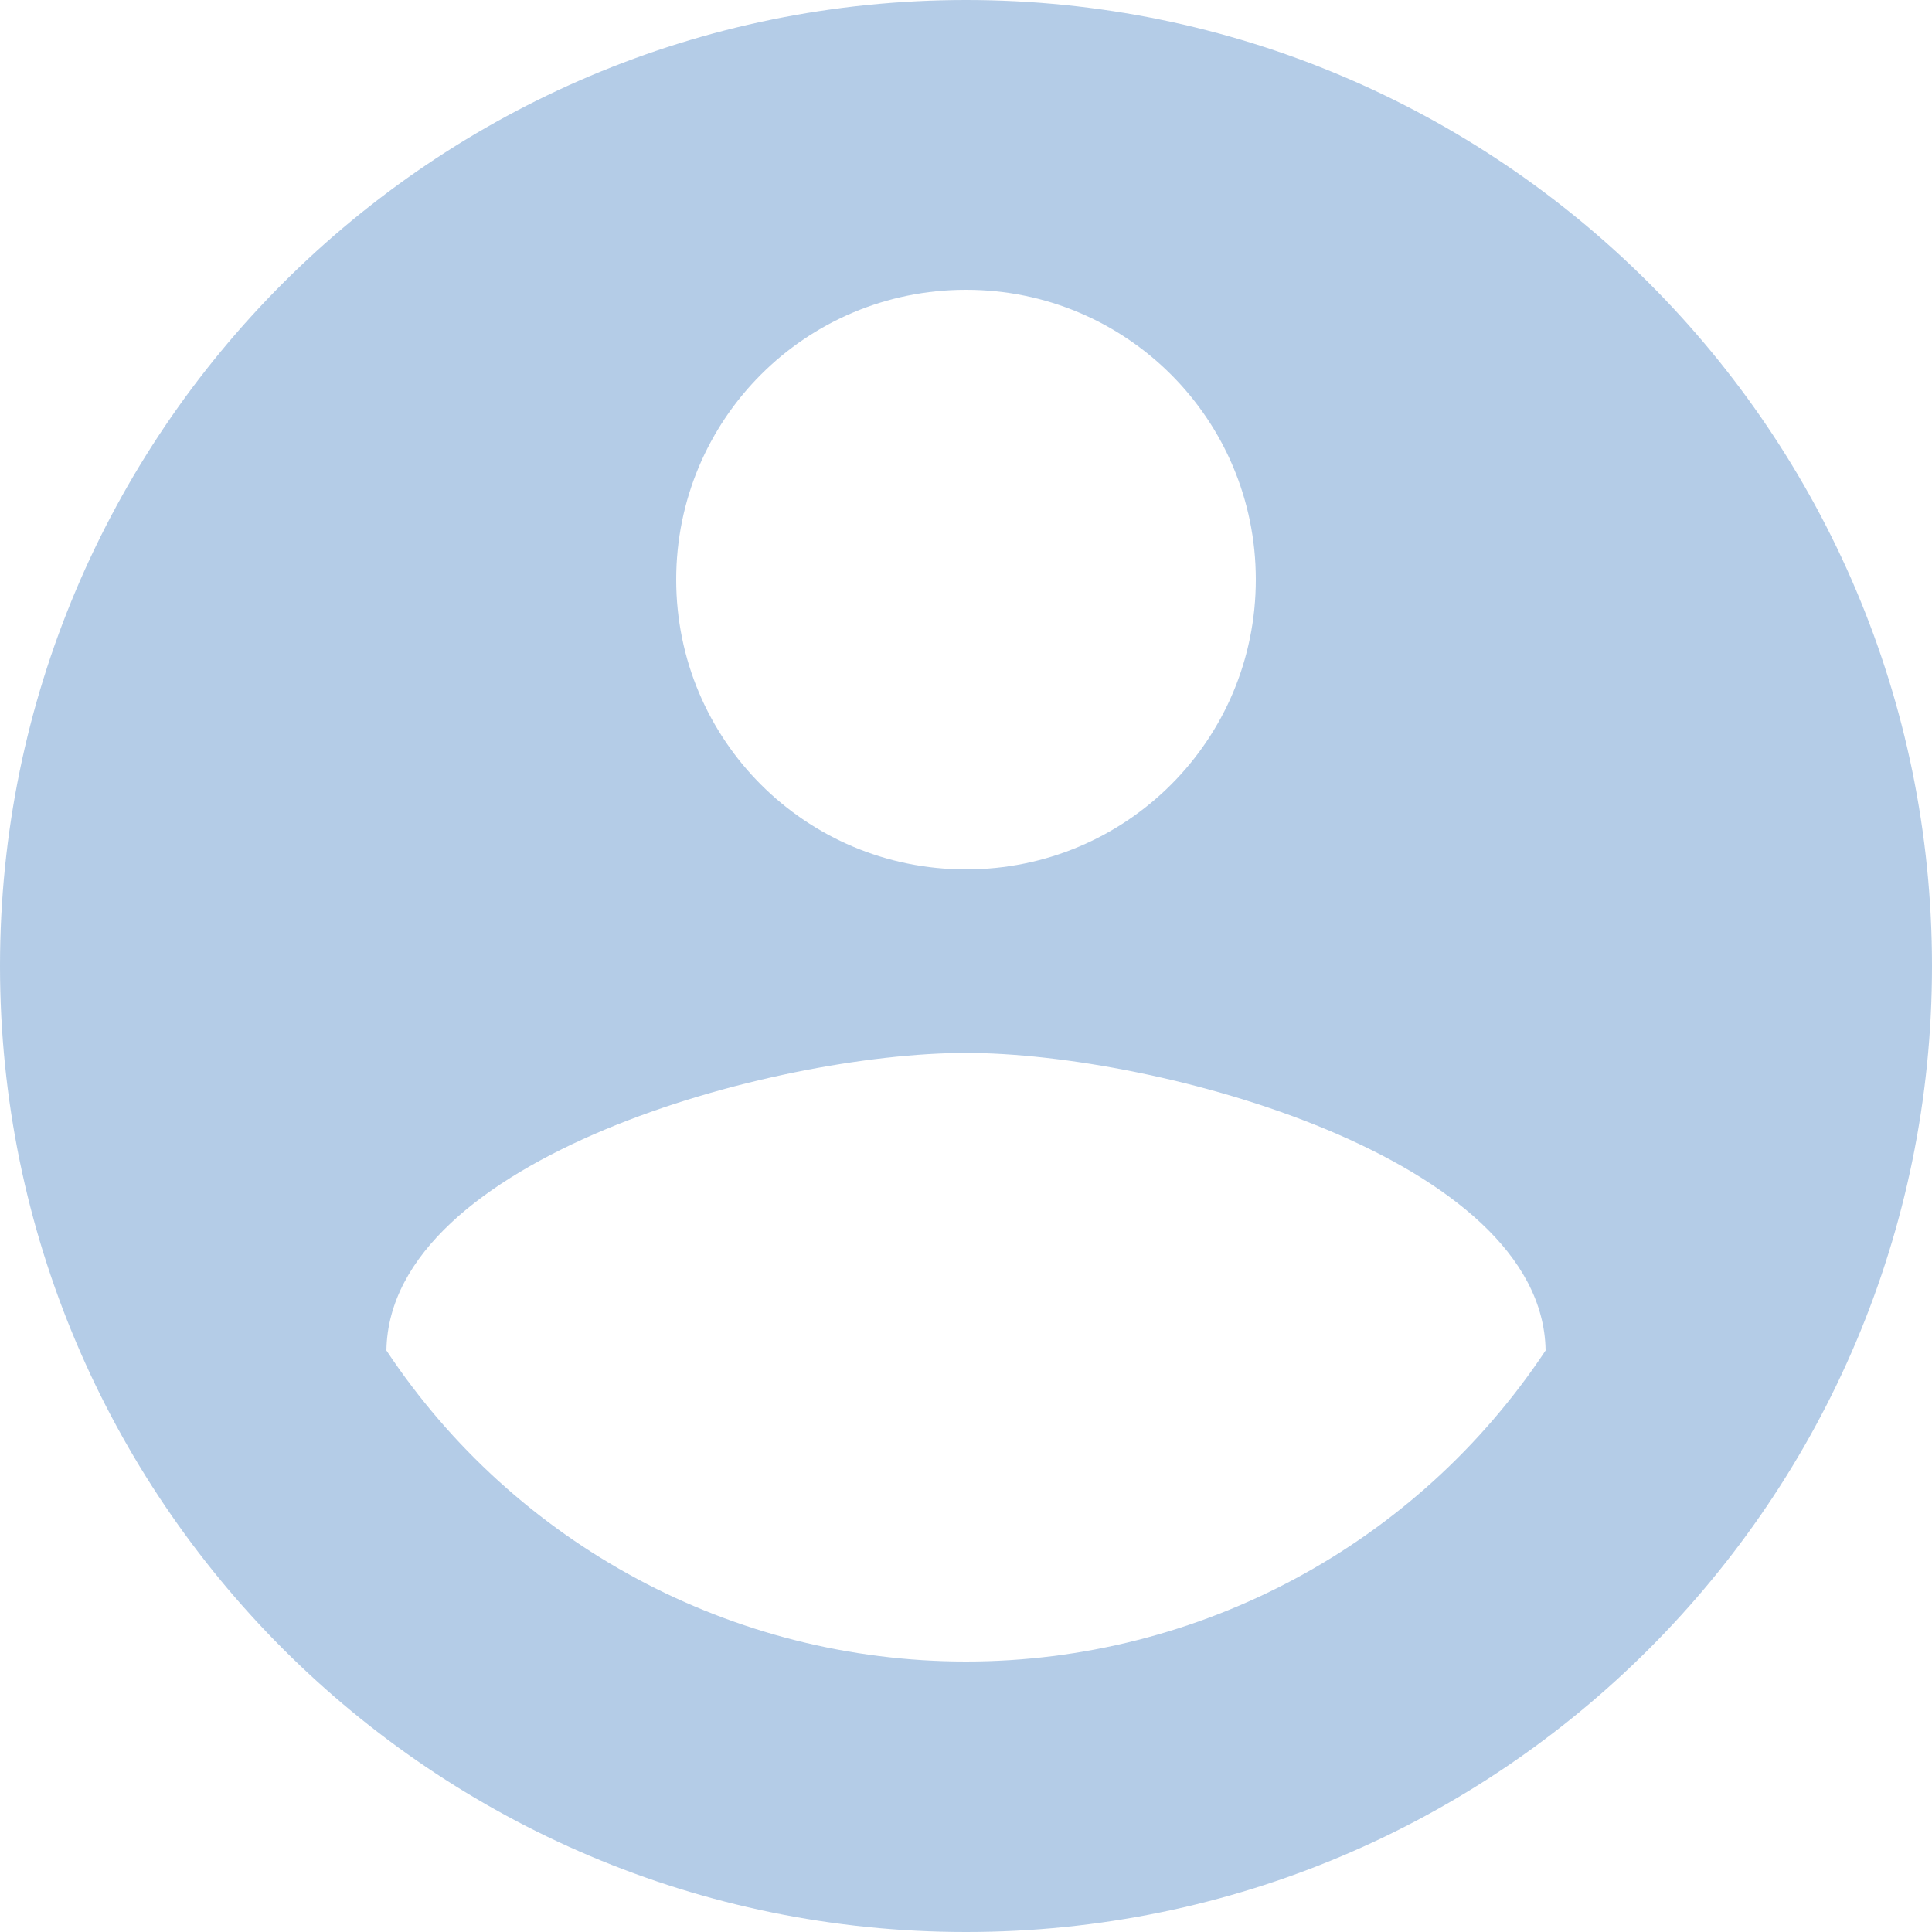
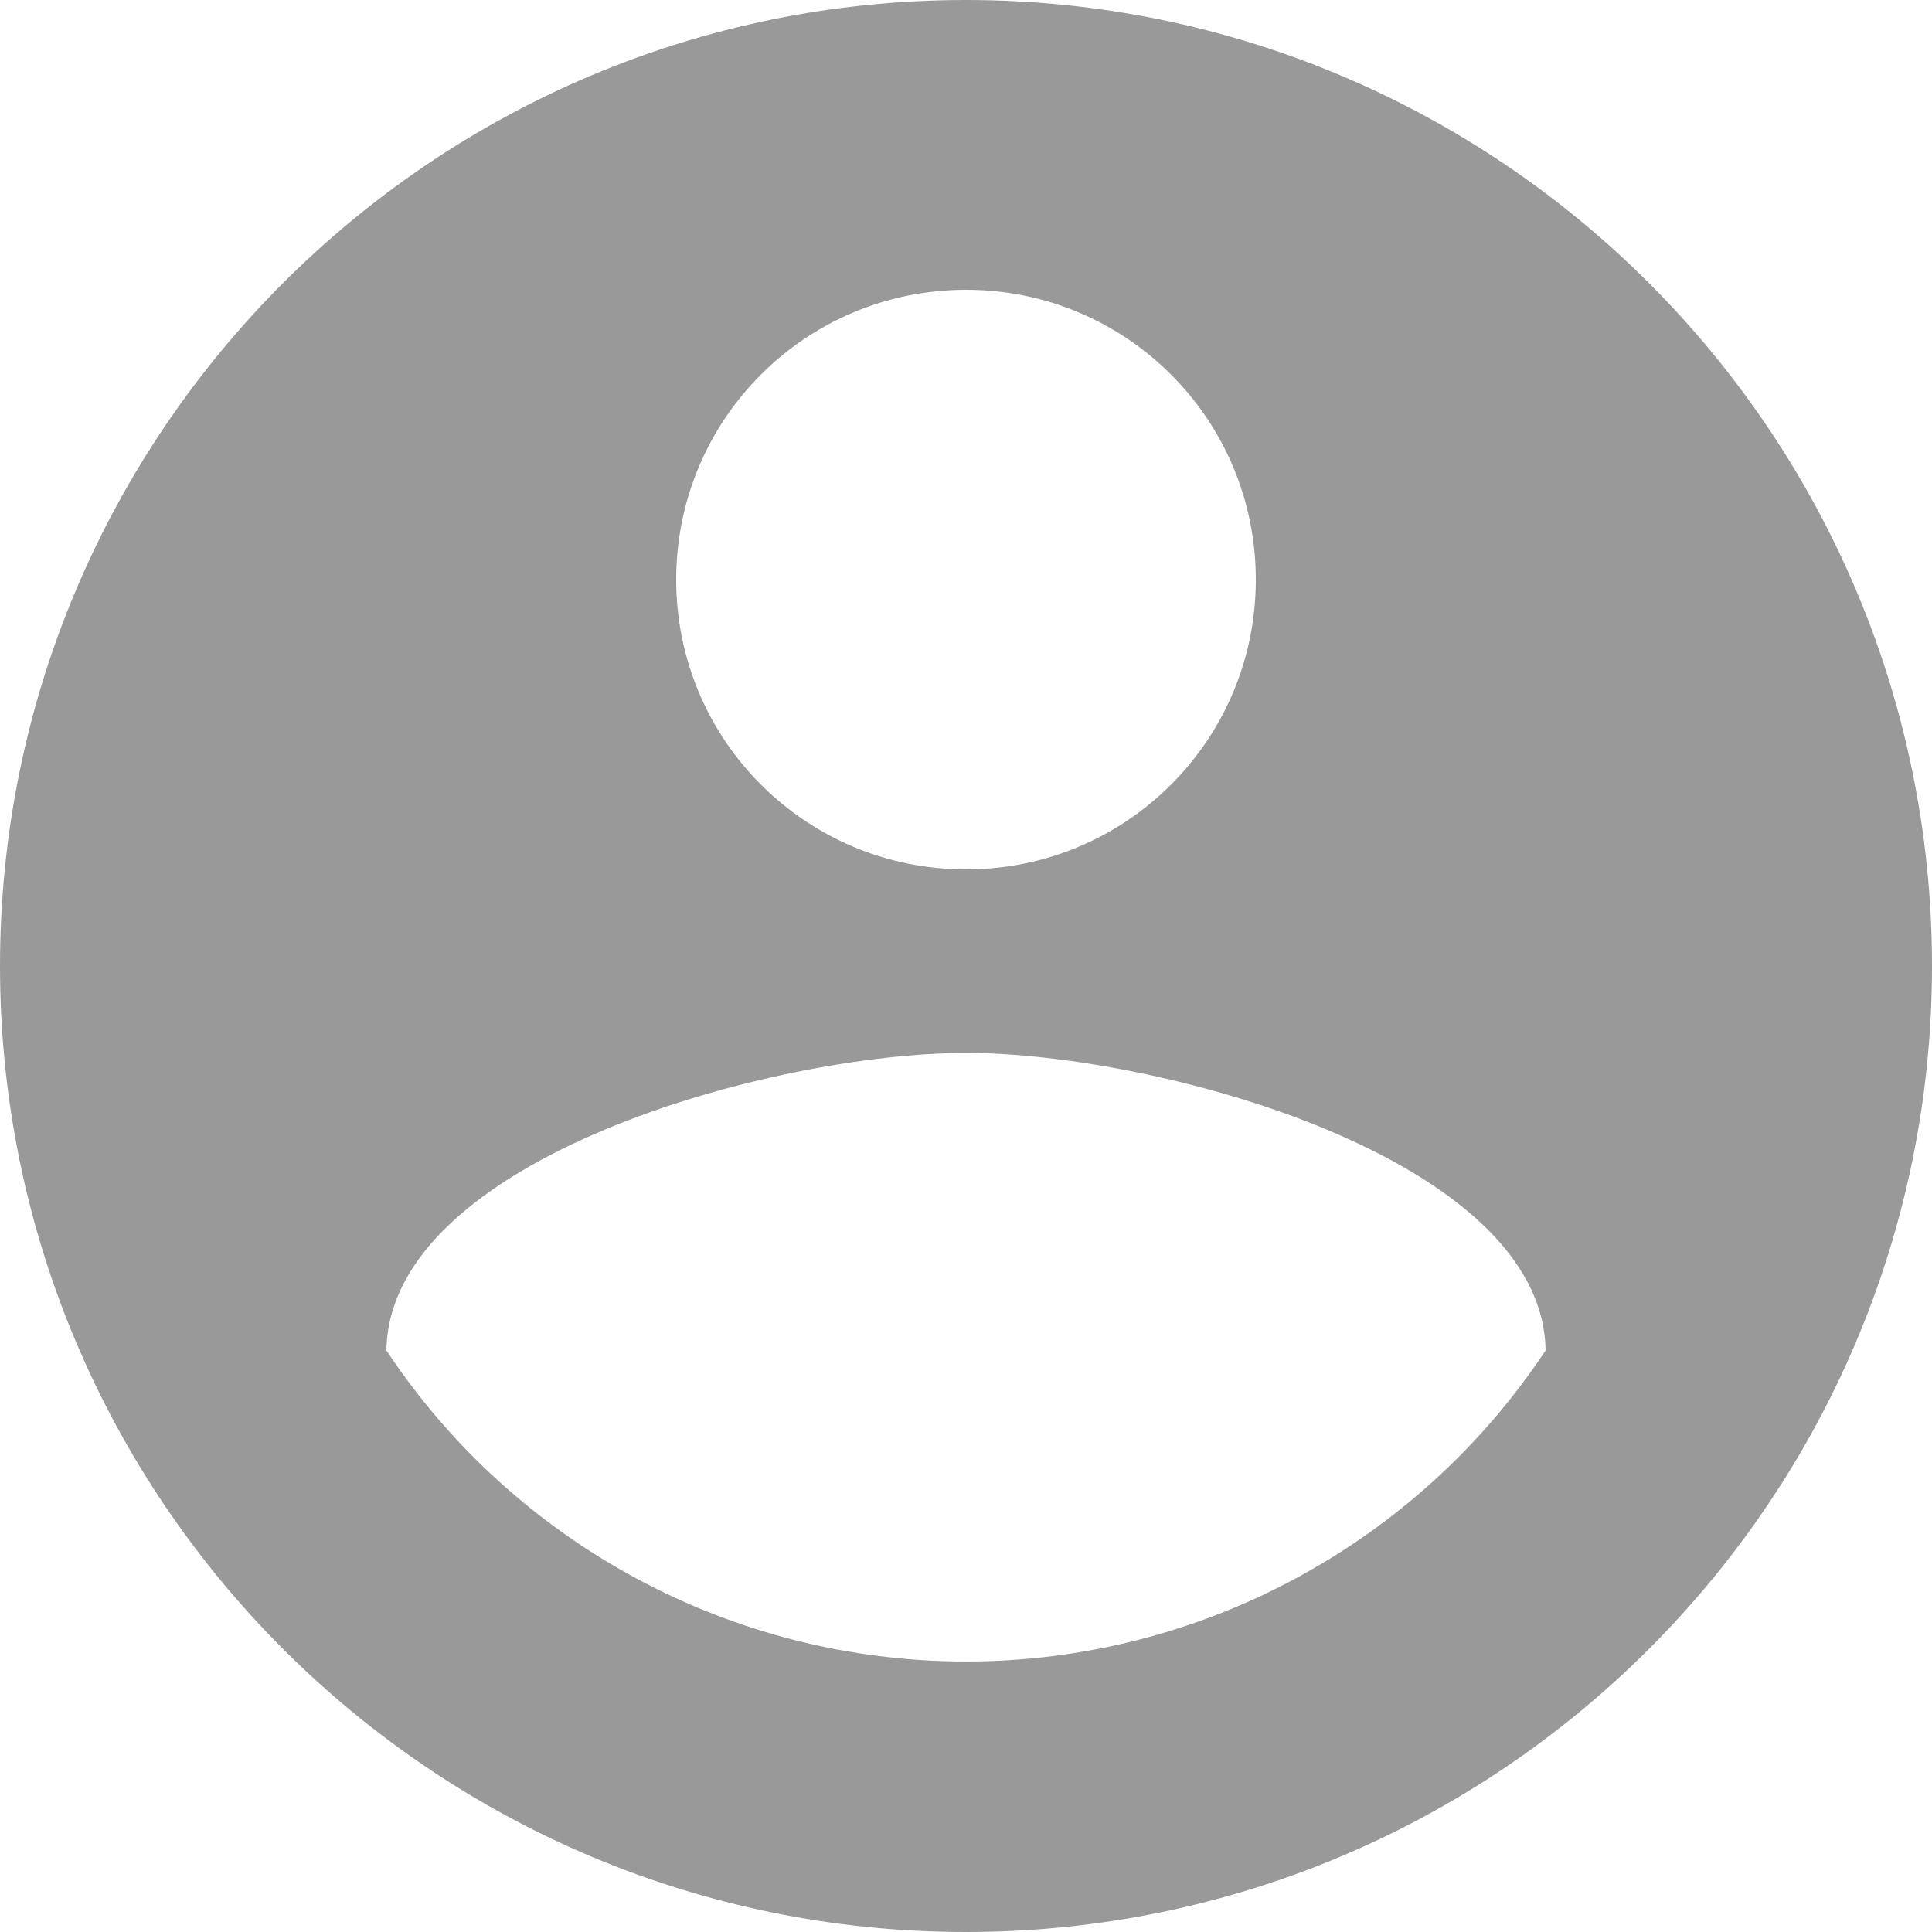
<svg xmlns="http://www.w3.org/2000/svg" width="20" height="20" viewBox="0 0 20 20" fill="none">
-   <path fill-rule="evenodd" clip-rule="evenodd" d="M10 0C4.48 0 0 4.48 0 10s4.48 10 10 10 10-4.48 10-10S15.52 0 10 0zm0 3c1.66 0 3 1.34 3 3s-1.34 3-3 3-3-1.34-3-3 1.34-3 3-3zm0 14.2a7.2 7.2 0 0 1-6-3.22c.03-1.99 4-3.08 6-3.08 1.99 0 5.97 1.09 6 3.08a7.2 7.2 0 0 1-6 3.22z" fill="#4481c3" fill-opacity=".4" />
+   <path fill-rule="evenodd" clip-rule="evenodd" d="M10 0C4.48 0 0 4.48 0 10s4.48 10 10 10 10-4.48 10-10S15.52 0 10 0zm0 3c1.66 0 3 1.34 3 3s-1.34 3-3 3-3-1.34-3-3 1.34-3 3-3zm0 14.2a7.2 7.2 0 0 1-6-3.22c.03-1.99 4-3.08 6-3.08 1.99 0 5.97 1.09 6 3.08a7.2 7.2 0 0 1-6 3.22z" fill="#000" fill-opacity=".4" />
</svg>
